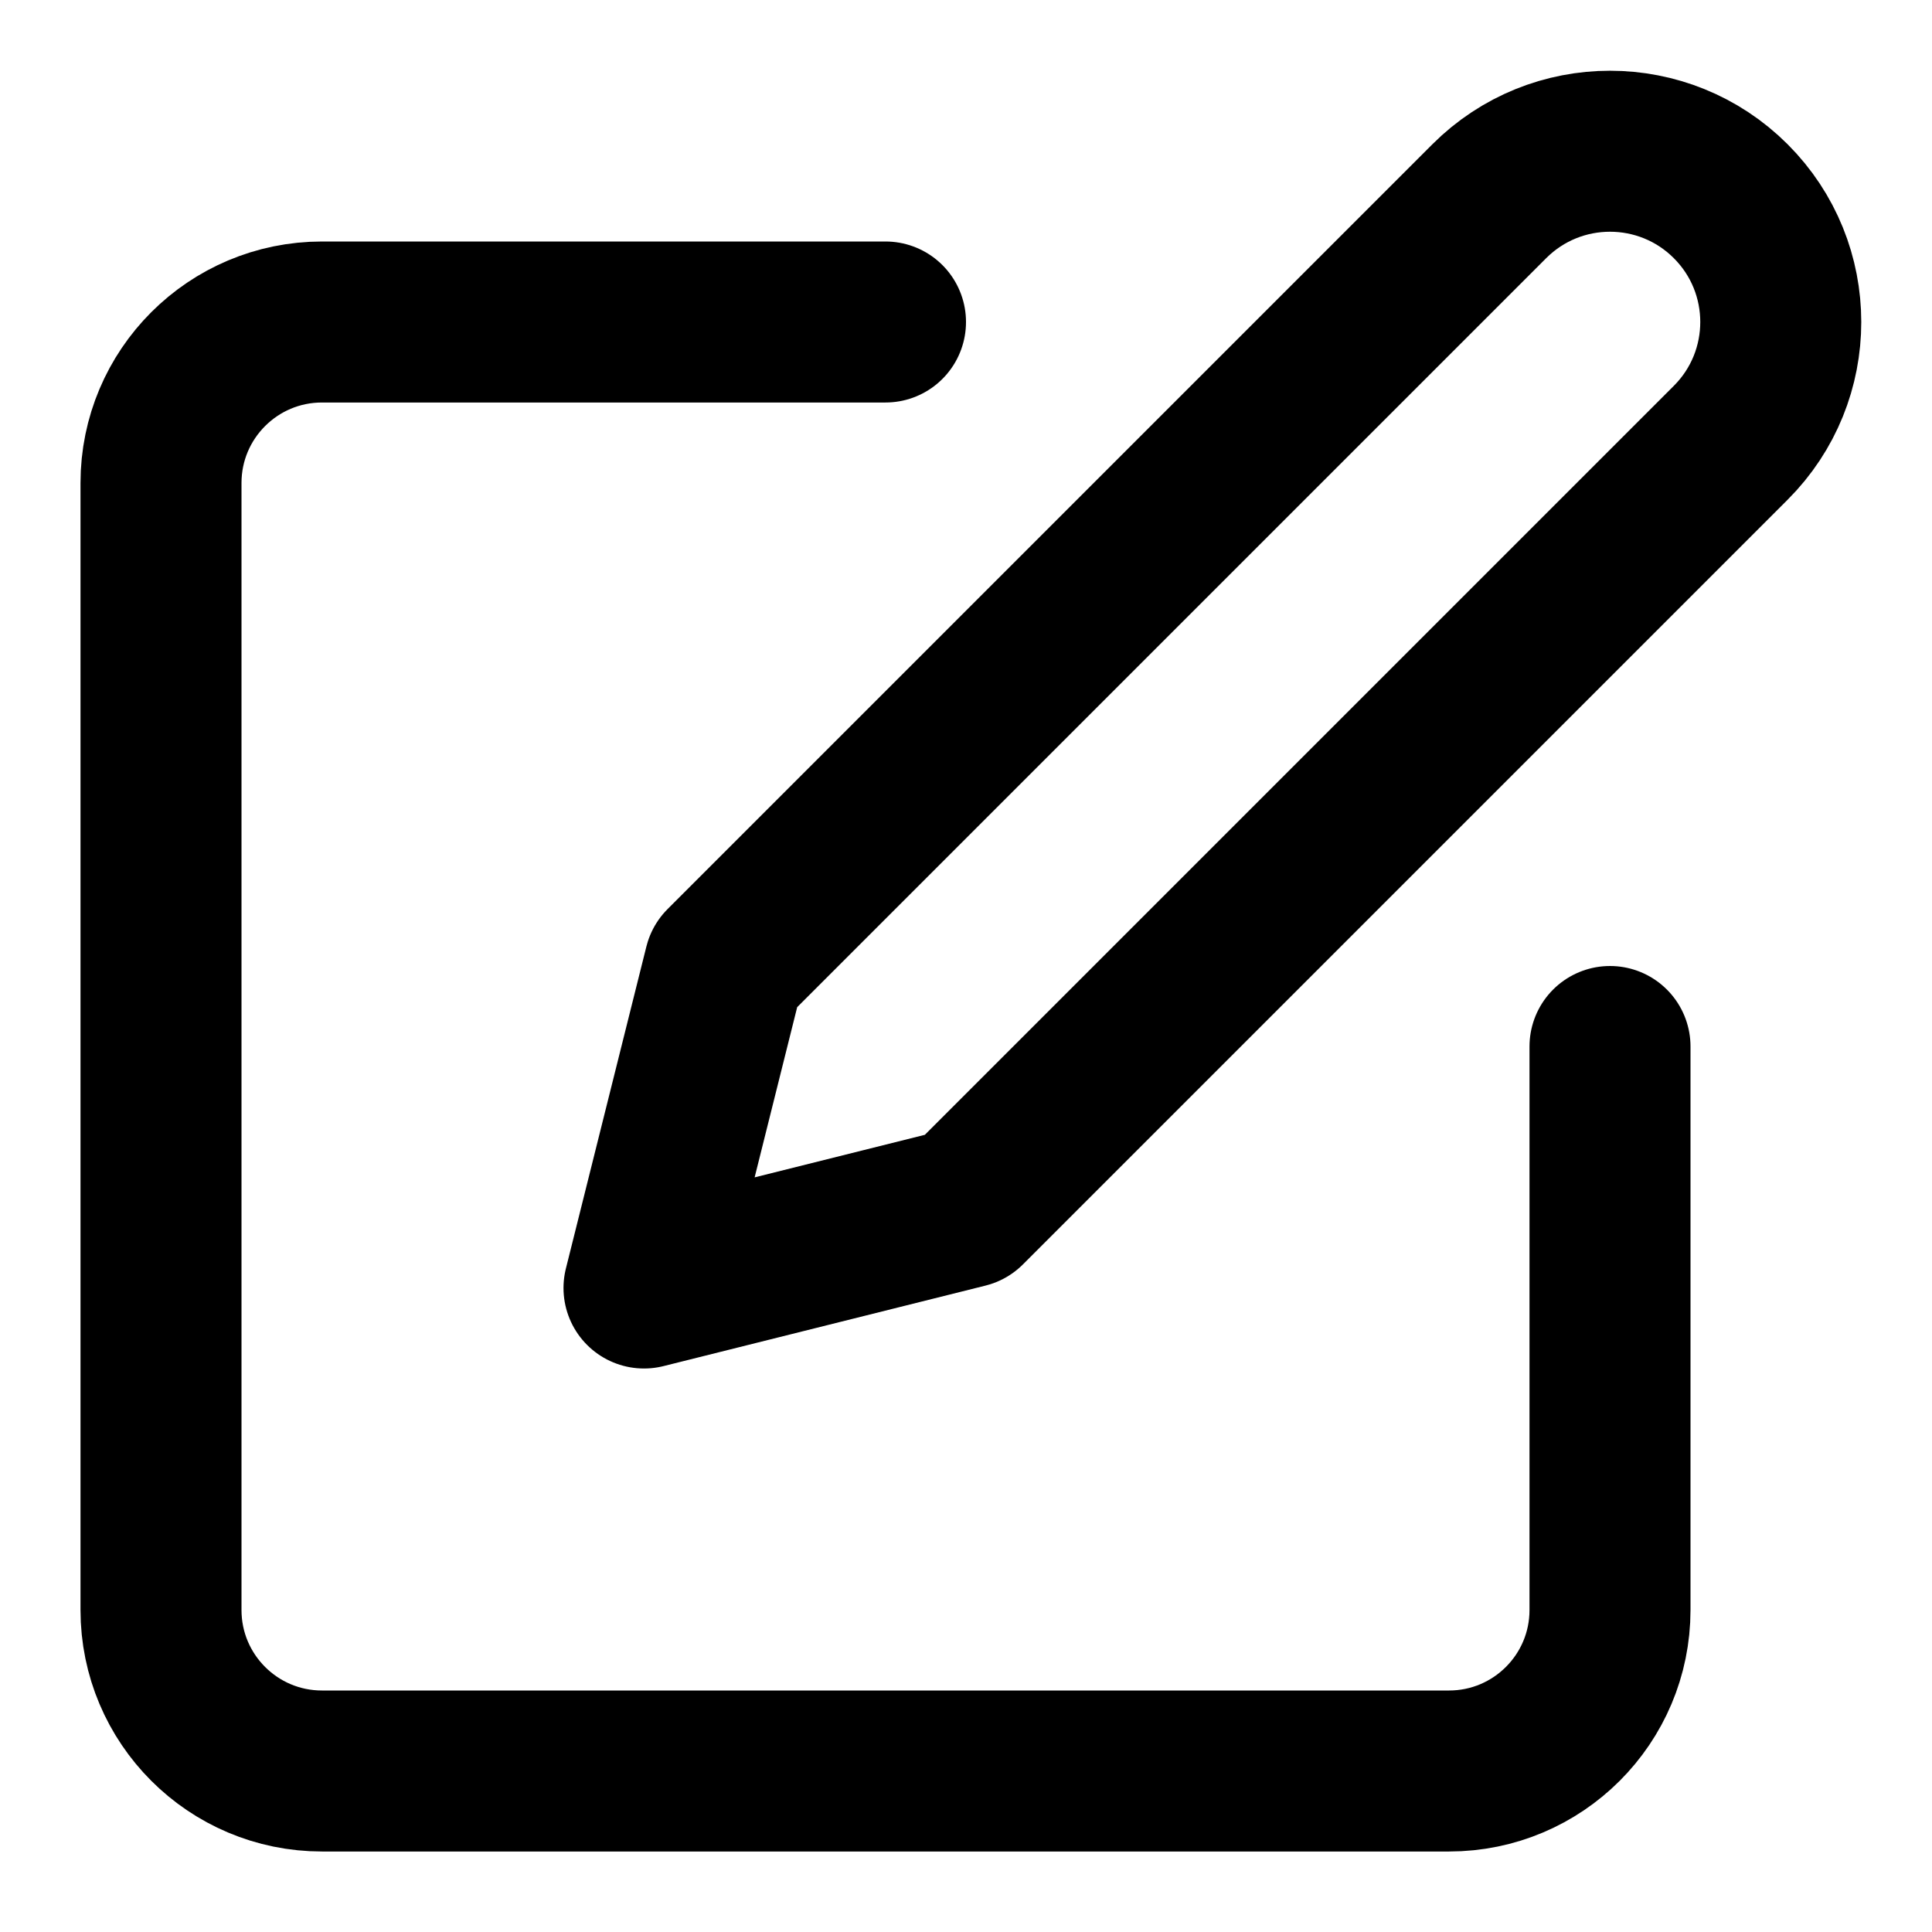
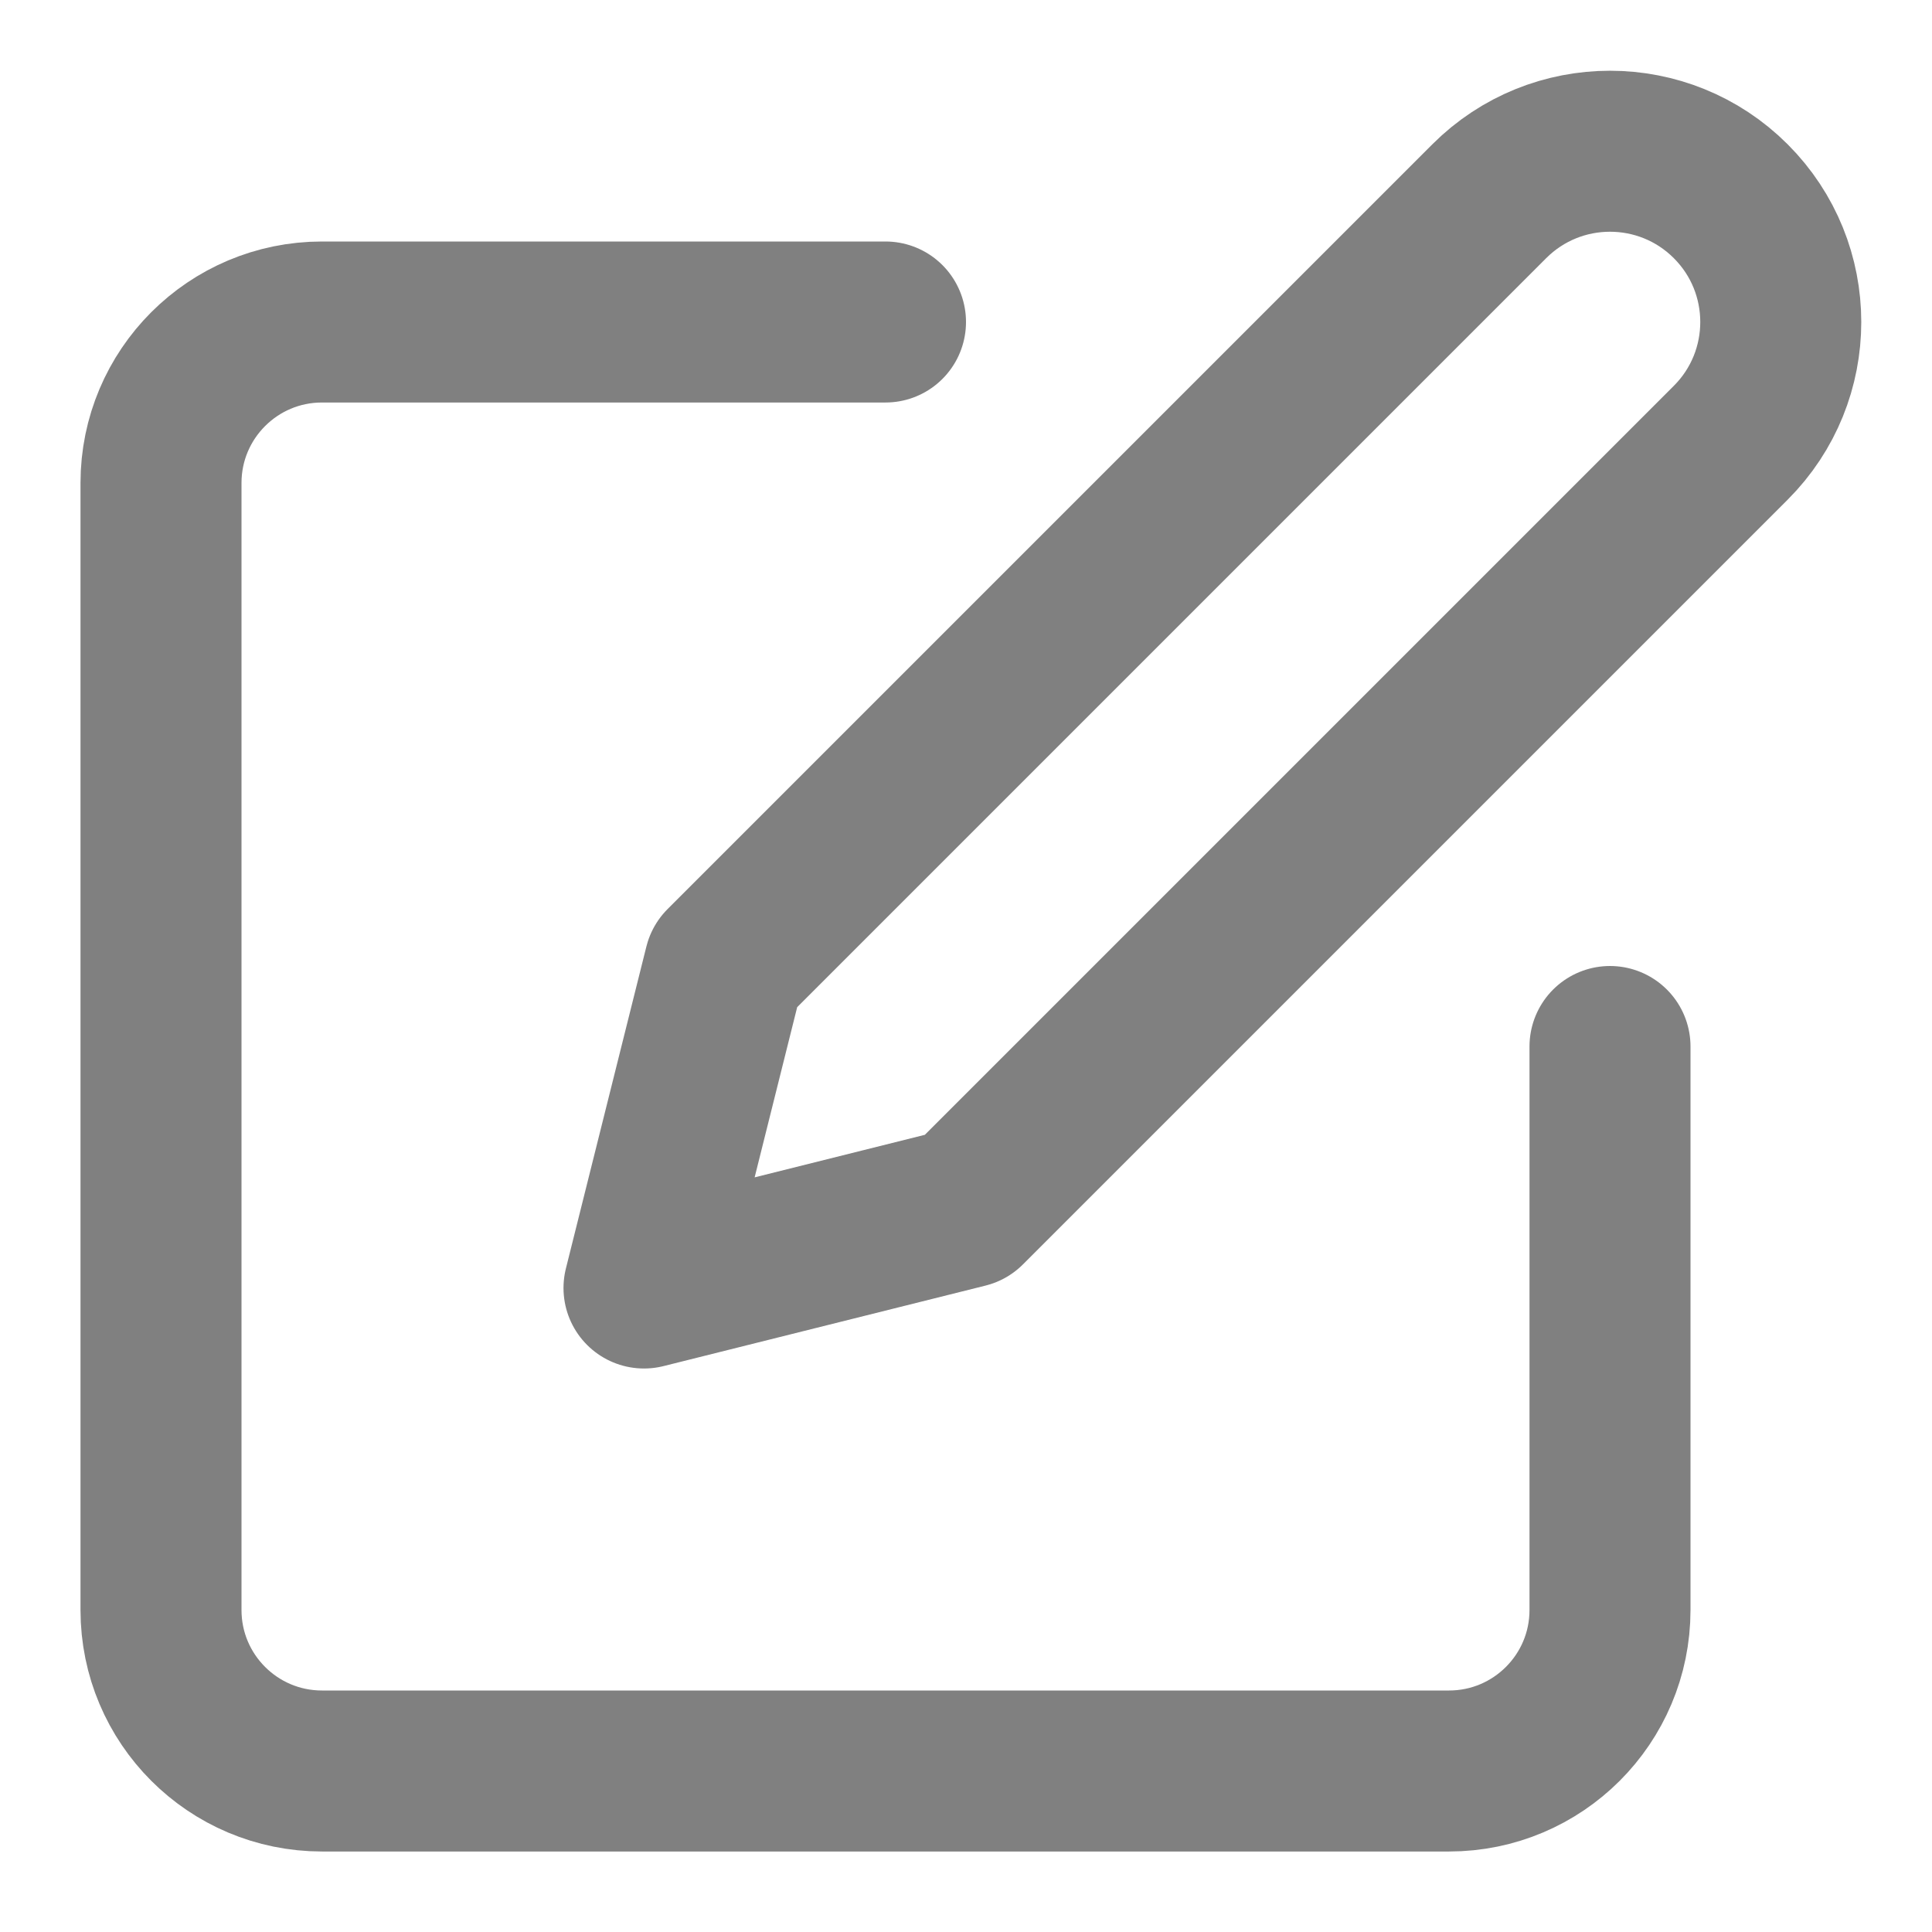
- <svg xmlns="http://www.w3.org/2000/svg" width="24" height="24" viewBox="0 0 24 24" fill="none" stroke="currentColor" stroke-width="2" stroke-linecap="round" stroke-linejoin="round" class="feather feather-edit">
-   <path d="M11 4H4a2 2 0 0 0-2 2v14a2 2 0 0 0 2 2h14a2 2 0 0 0 2-2v-7" />
-   <path d="M18.5 2.5a2.121 2.121 0 0 1 3 3L12 15l-4 1 1-4 9.5-9.5z" />
+ <svg xmlns="http://www.w3.org/2000/svg" width="24" height="24" viewBox="0 0 24 24" fill="none" stroke="grey" stroke-width="2" stroke-linecap="round" stroke-linejoin="round" class="feather feather-edit">
+   <path d="M11 4H4a2 2 0 0 0-2 2v14a2 2 0 0 0 2 2h14a2 2 0 0 0 2-2v-7" stroke="grey" />
+   <path d="M18.5 2.5a2.121 2.121 0 0 1 3 3L12 15l-4 1 1-4 9.5-9.5z" stroke="grey" />
</svg>
